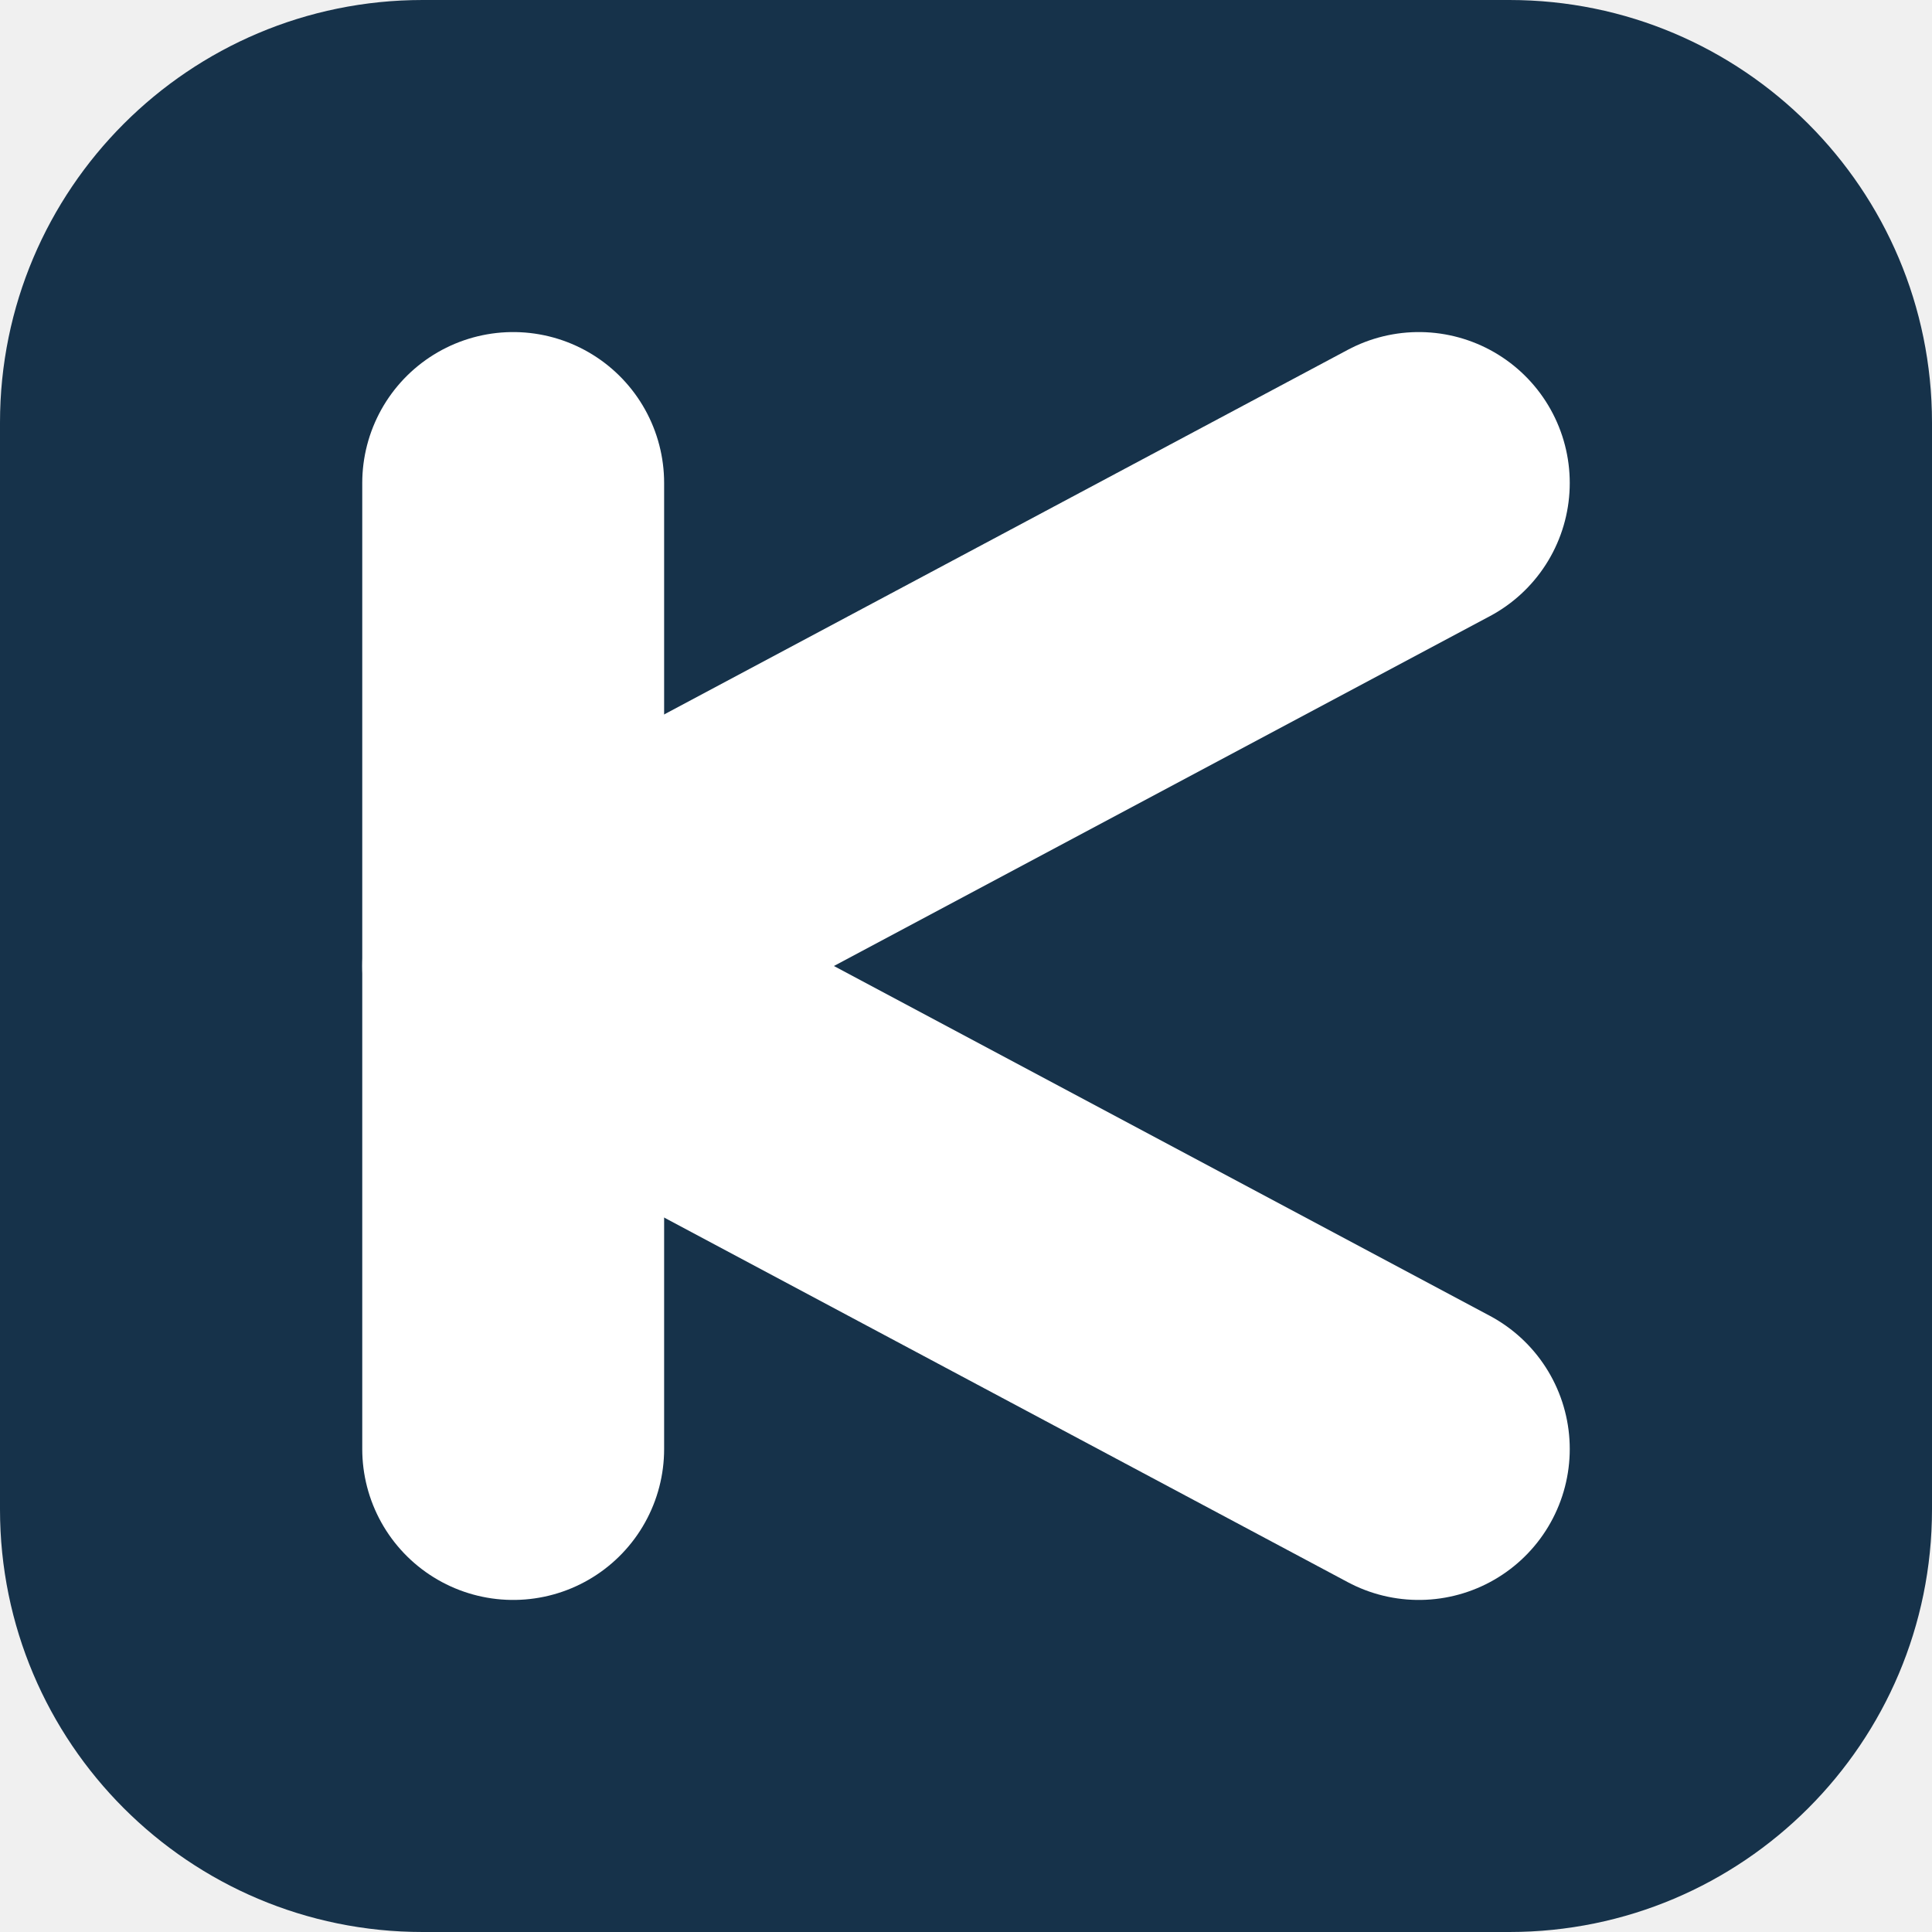
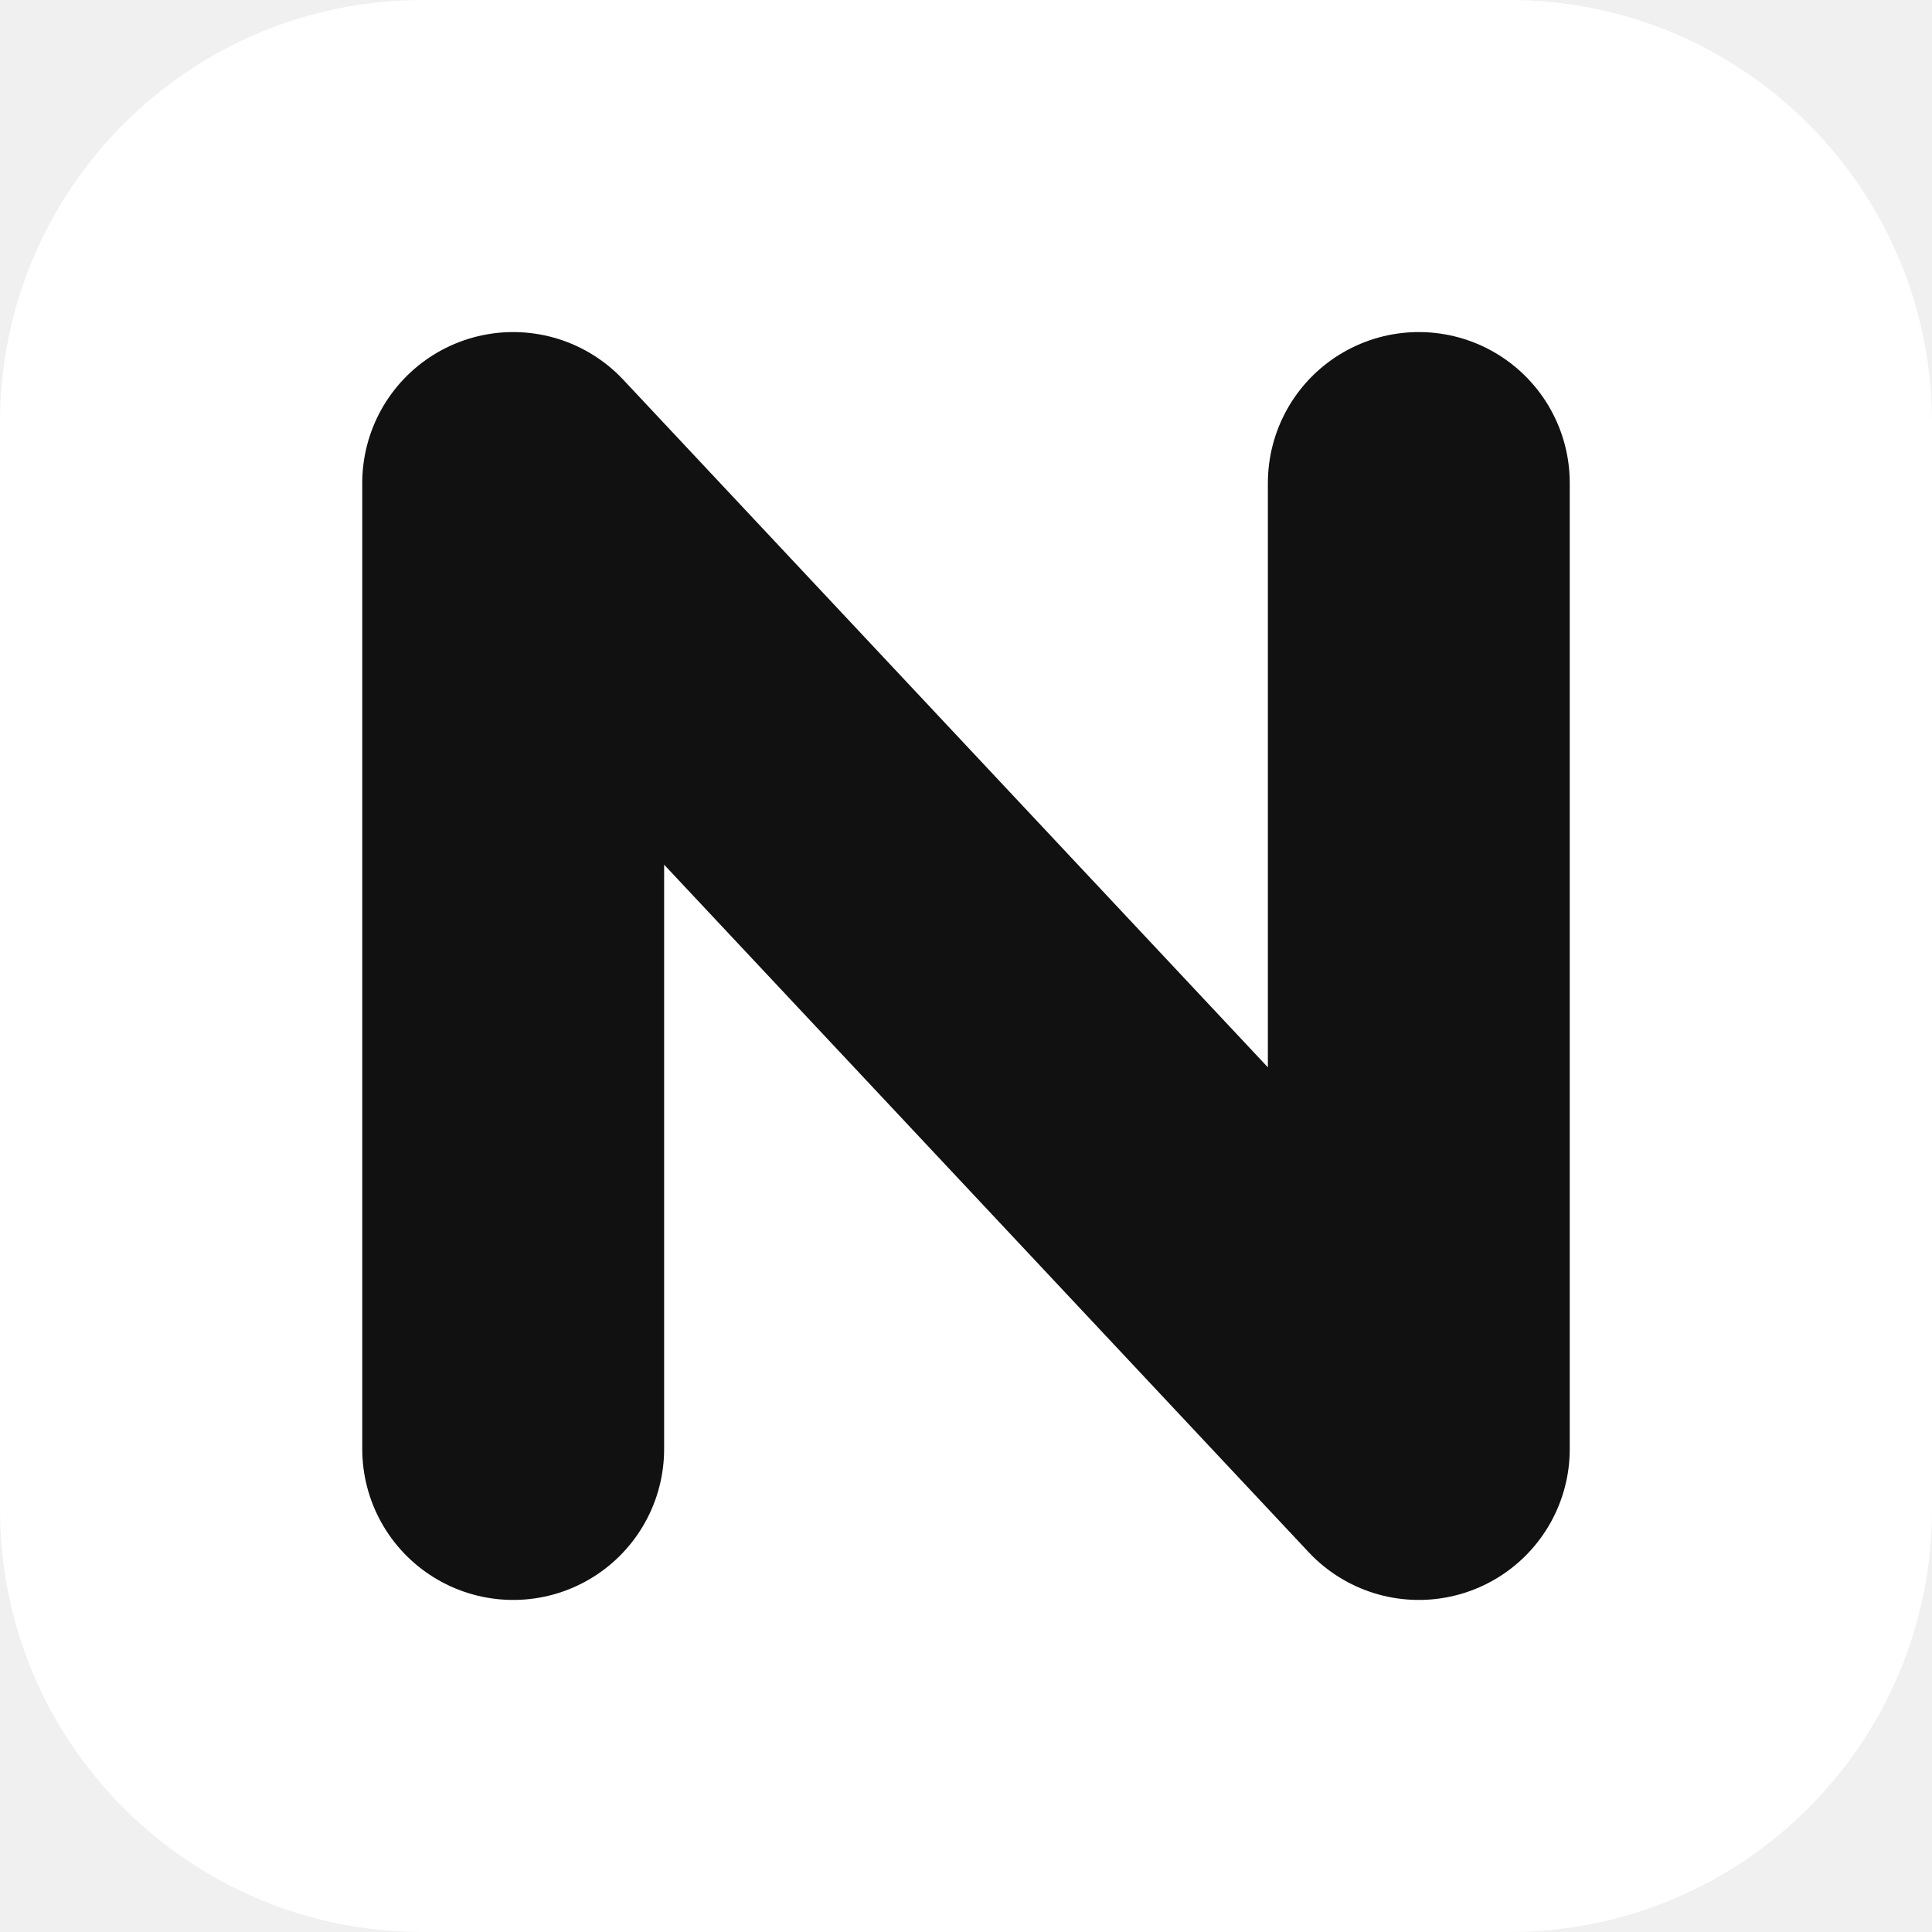
<svg xmlns="http://www.w3.org/2000/svg" viewBox="0 0 64 64">
-   <rect width="64" height="64" rx="14" fill="#16324a" />
-   <path d="M17 48 L17 16" fill="none" stroke="#ffffff" stroke-width="10" stroke-linecap="round" stroke-linejoin="round" />
-   <path d="M47 16 L17 32 L47 48" fill="none" stroke="#ffffff" stroke-width="10" stroke-linecap="round" stroke-linejoin="round" />
+   <rect width="64" height="64" rx="14" fill="#ffffff" />
+   <path d="M17 48 L17 16 L47 48 L47 16" fill="none" stroke="#111111" stroke-width="10" stroke-linecap="round" stroke-linejoin="round" />
</svg>
